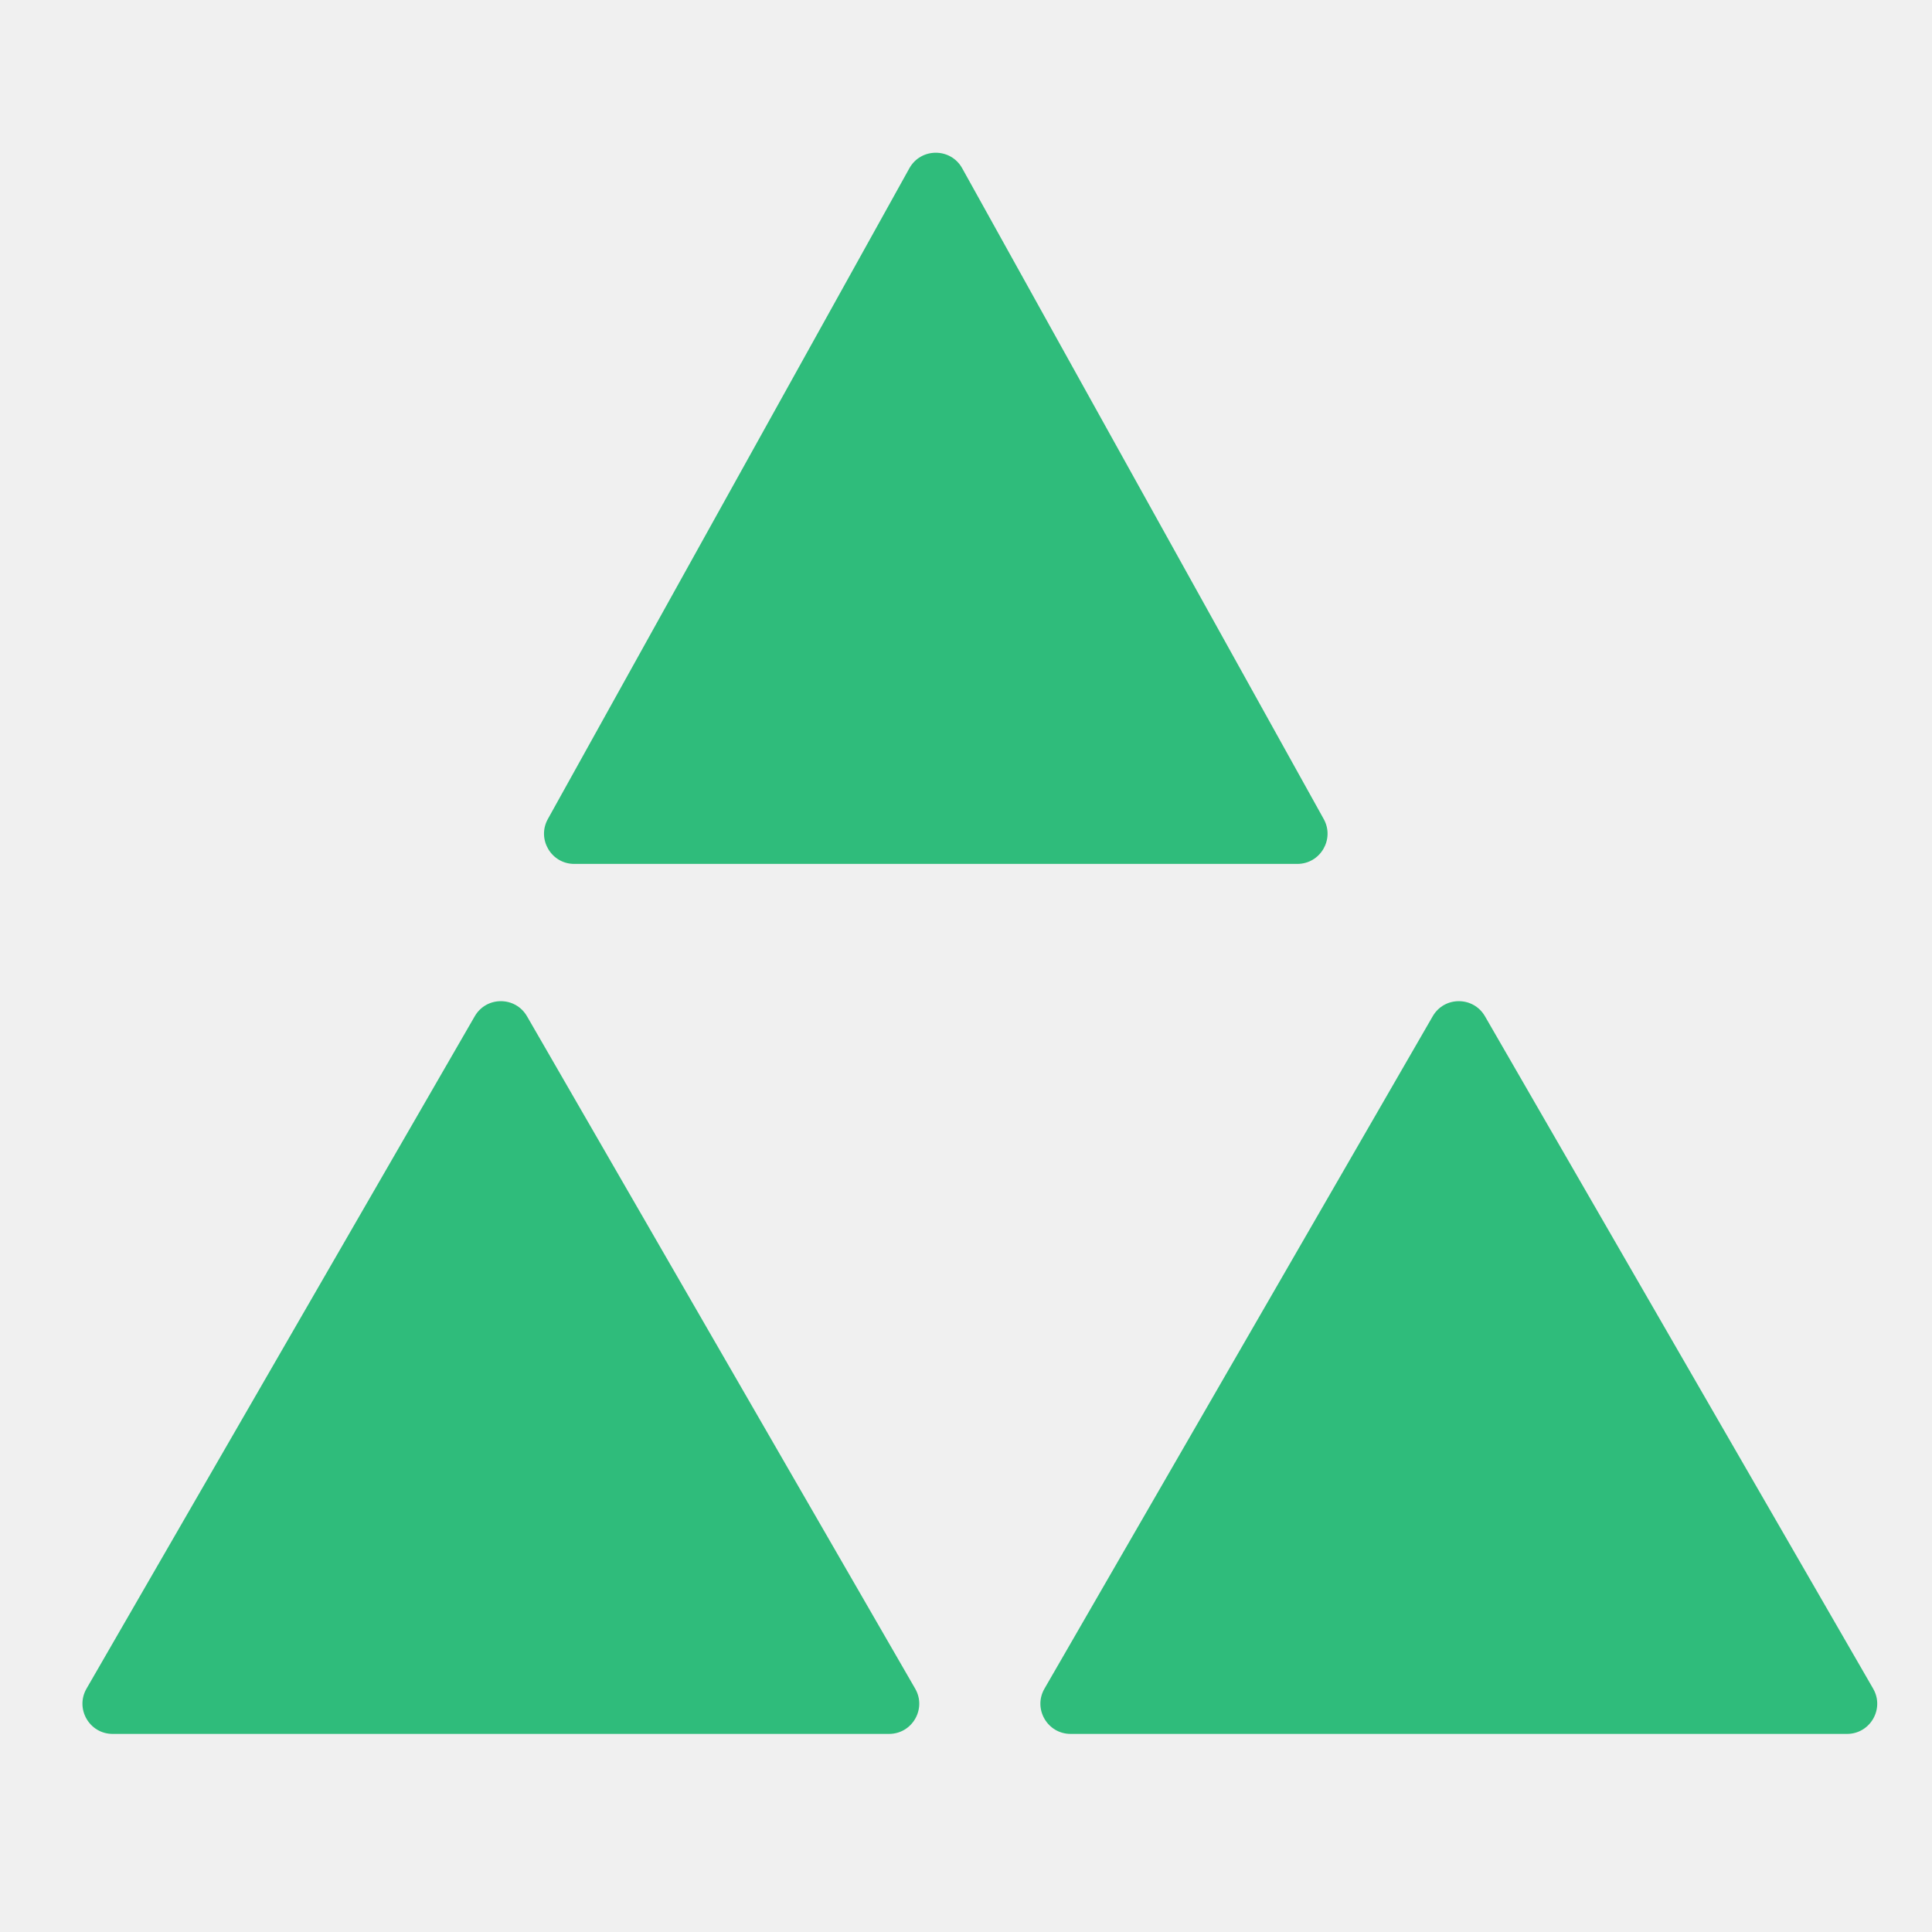
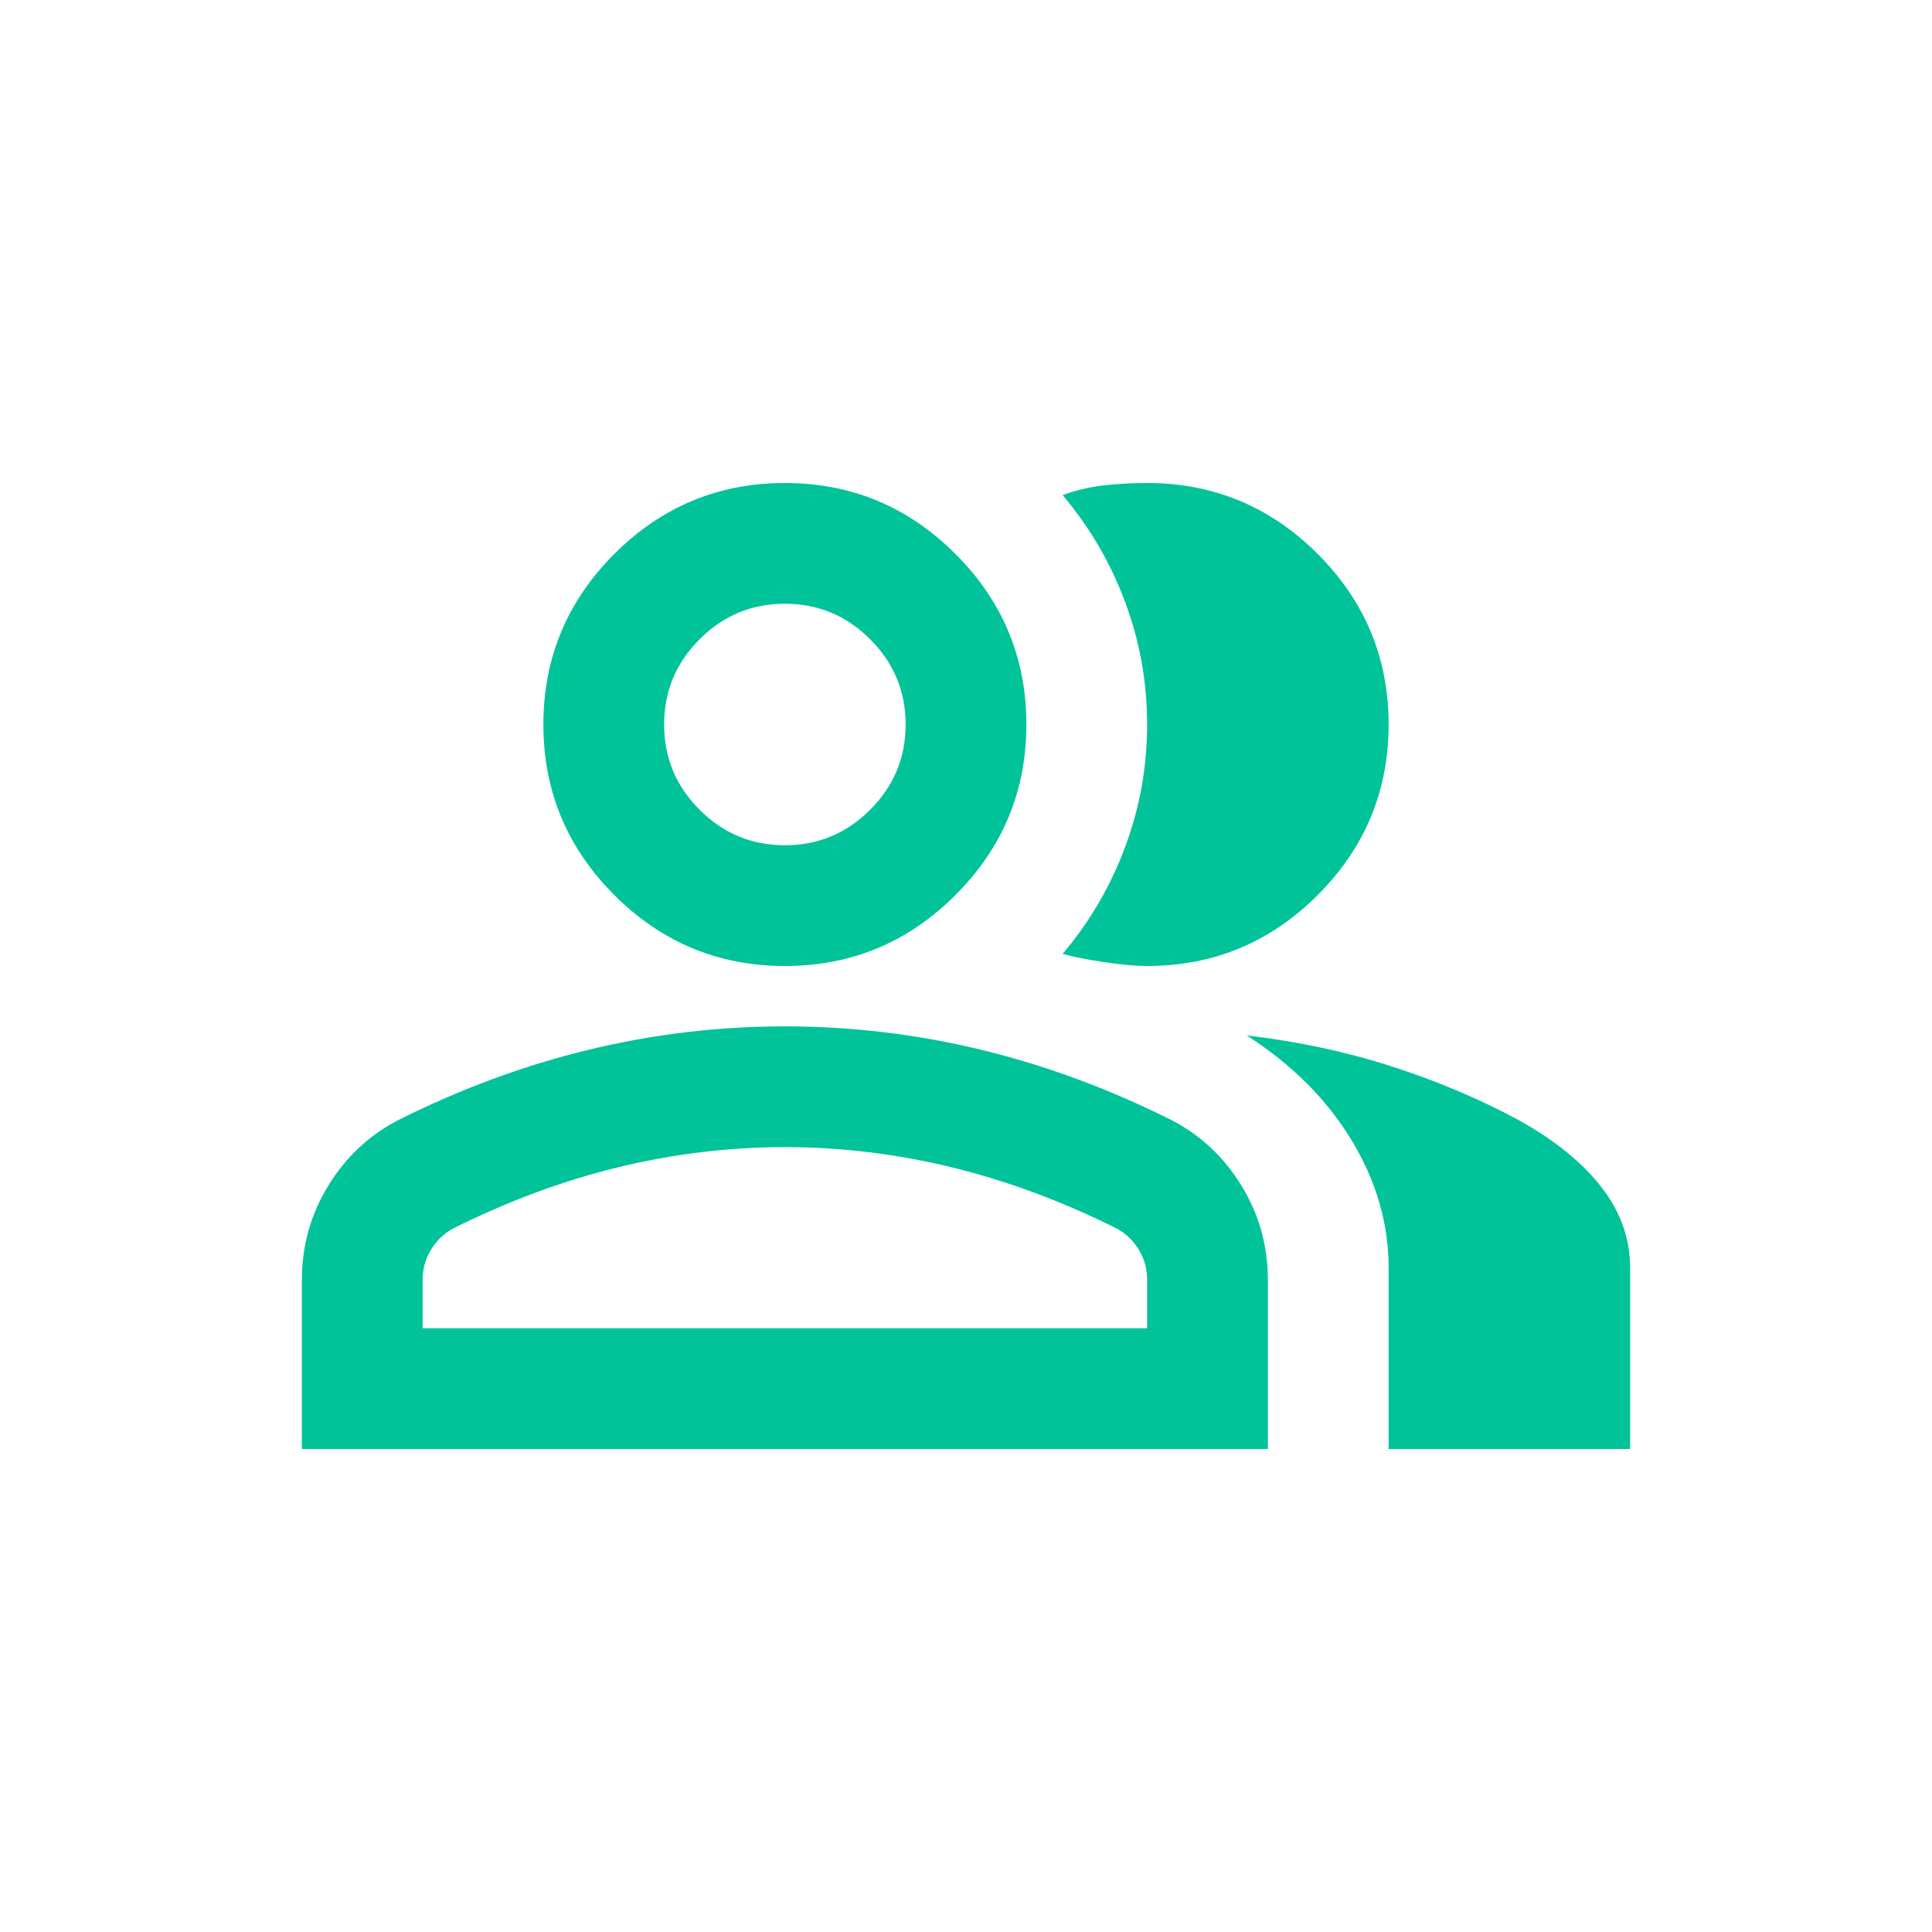
<svg xmlns="http://www.w3.org/2000/svg" width="32" height="32" viewBox="0 0 32 32" fill="none">
-   <path d="M7.863 16.833C8.055 16.499 8.536 16.499 8.729 16.833L15.158 27.969C15.351 28.302 15.11 28.719 14.725 28.719H1.866C1.481 28.719 1.241 28.302 1.433 27.969L7.863 16.833Z" fill="#2FBC7B" />
-   <path d="M23.73 16.833C23.922 16.499 24.403 16.499 24.596 16.833L31.025 27.969C31.218 28.302 30.977 28.719 30.592 28.719H17.733C17.348 28.719 17.107 28.302 17.3 27.969L23.73 16.833Z" fill="#2FBC7B" />
-   <path d="M15.062 2.787C15.253 2.444 15.746 2.444 15.937 2.787L21.925 13.566C22.11 13.899 21.869 14.309 21.488 14.309H9.511C9.13 14.309 8.889 13.899 9.074 13.566L15.062 2.787Z" fill="#2FBC7B" />
+   <rect width="32" height="32" fill="white" />
+   <path d="M5 24V21.2C5 20.633 5.146 20.113 5.438 19.637C5.729 19.163 6.117 18.8 6.6 18.55C7.633 18.033 8.683 17.646 9.75 17.387C10.817 17.129 11.9 17 13 17C14.1 17 15.183 17.129 16.25 17.387C17.317 17.646 18.367 18.033 19.4 18.55C19.883 18.8 20.271 19.163 20.562 19.637C20.854 20.113 21 20.633 21 21.2V24H5ZM23 24V21C23 20.267 22.796 19.562 22.387 18.887C21.979 18.212 21.4 17.633 20.65 17.15C21.5 17.25 22.3 17.421 23.05 17.663C23.8 17.904 24.5 18.2 25.15 18.55C25.75 18.883 26.208 19.254 26.525 19.663C26.842 20.071 27 20.517 27 21V24H23ZM13 16C11.9 16 10.958 15.608 10.175 14.825C9.392 14.042 9 13.1 9 12C9 10.9 9.392 9.958 10.175 9.175C10.958 8.392 11.9 8 13 8C14.1 8 15.042 8.392 15.825 9.175C16.608 9.958 17 10.9 17 12C17 13.1 16.608 14.042 15.825 14.825C15.042 15.608 14.1 16 13 16ZM23 12C23 13.1 22.608 14.042 21.825 14.825C21.042 15.608 20.1 16 19 16C18.817 16 18.583 15.979 18.3 15.938C18.017 15.896 17.783 15.85 17.6 15.8C18.05 15.267 18.396 14.675 18.637 14.025C18.879 13.375 19 12.7 19 12C19 11.3 18.879 10.625 18.637 9.975C18.396 9.325 18.05 8.733 17.6 8.2C17.833 8.117 18.067 8.062 18.3 8.037C18.533 8.012 18.767 8 19 8C20.1 8 21.042 8.392 21.825 9.175C22.608 9.958 23 10.9 23 12ZM7 22H19V21.2C19 21.017 18.954 20.85 18.863 20.7C18.771 20.55 18.65 20.433 18.5 20.35C17.6 19.9 16.692 19.562 15.775 19.337C14.858 19.113 13.933 19 13 19C12.067 19 11.142 19.113 10.225 19.337C9.308 19.562 8.4 19.9 7.5 20.35C7.35 20.433 7.229 20.55 7.138 20.7C7.046 20.85 7 21.017 7 21.2V22ZM13 14C13.55 14 14.021 13.804 14.412 13.412C14.804 13.021 15 12.55 15 12C15 11.45 14.804 10.979 14.412 10.588C14.021 10.196 13.55 10 13 10C12.45 10 11.979 10.196 11.588 10.588C11.196 10.979 11 11.45 11 12C11 12.55 11.196 13.021 11.588 13.412C11.979 13.804 12.45 14 13 14Z" fill="#00C39A" />
</svg>
